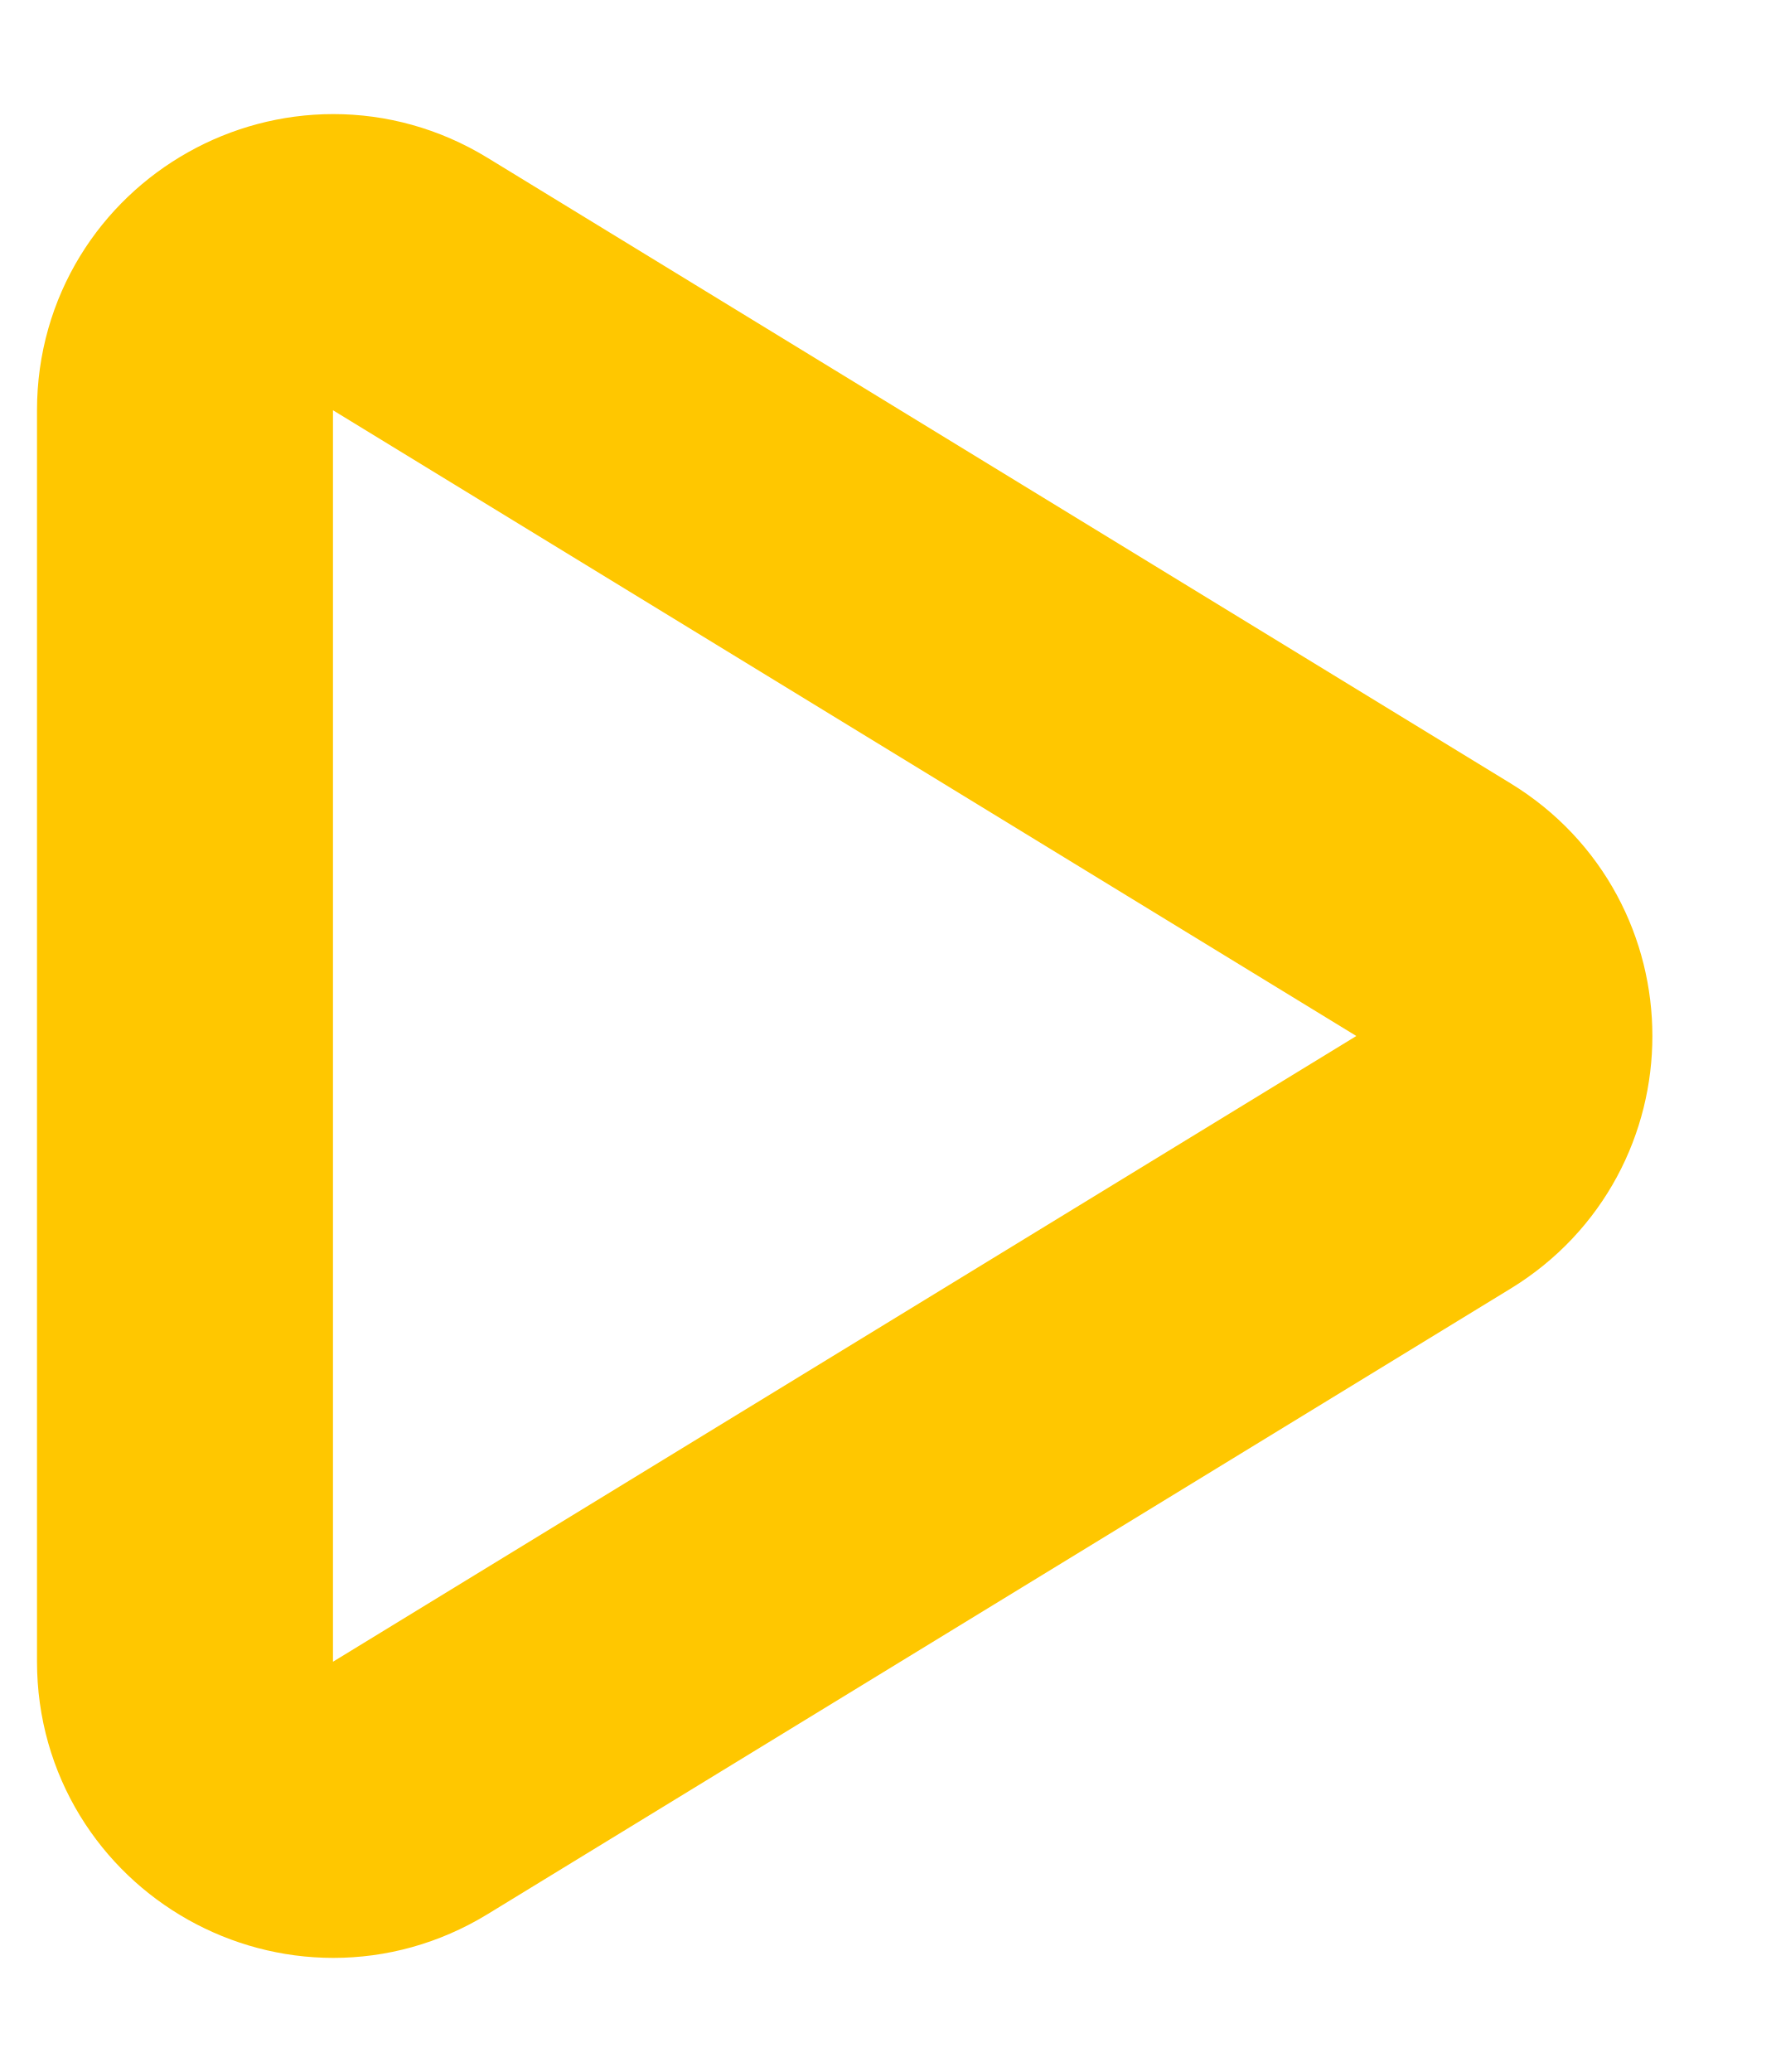
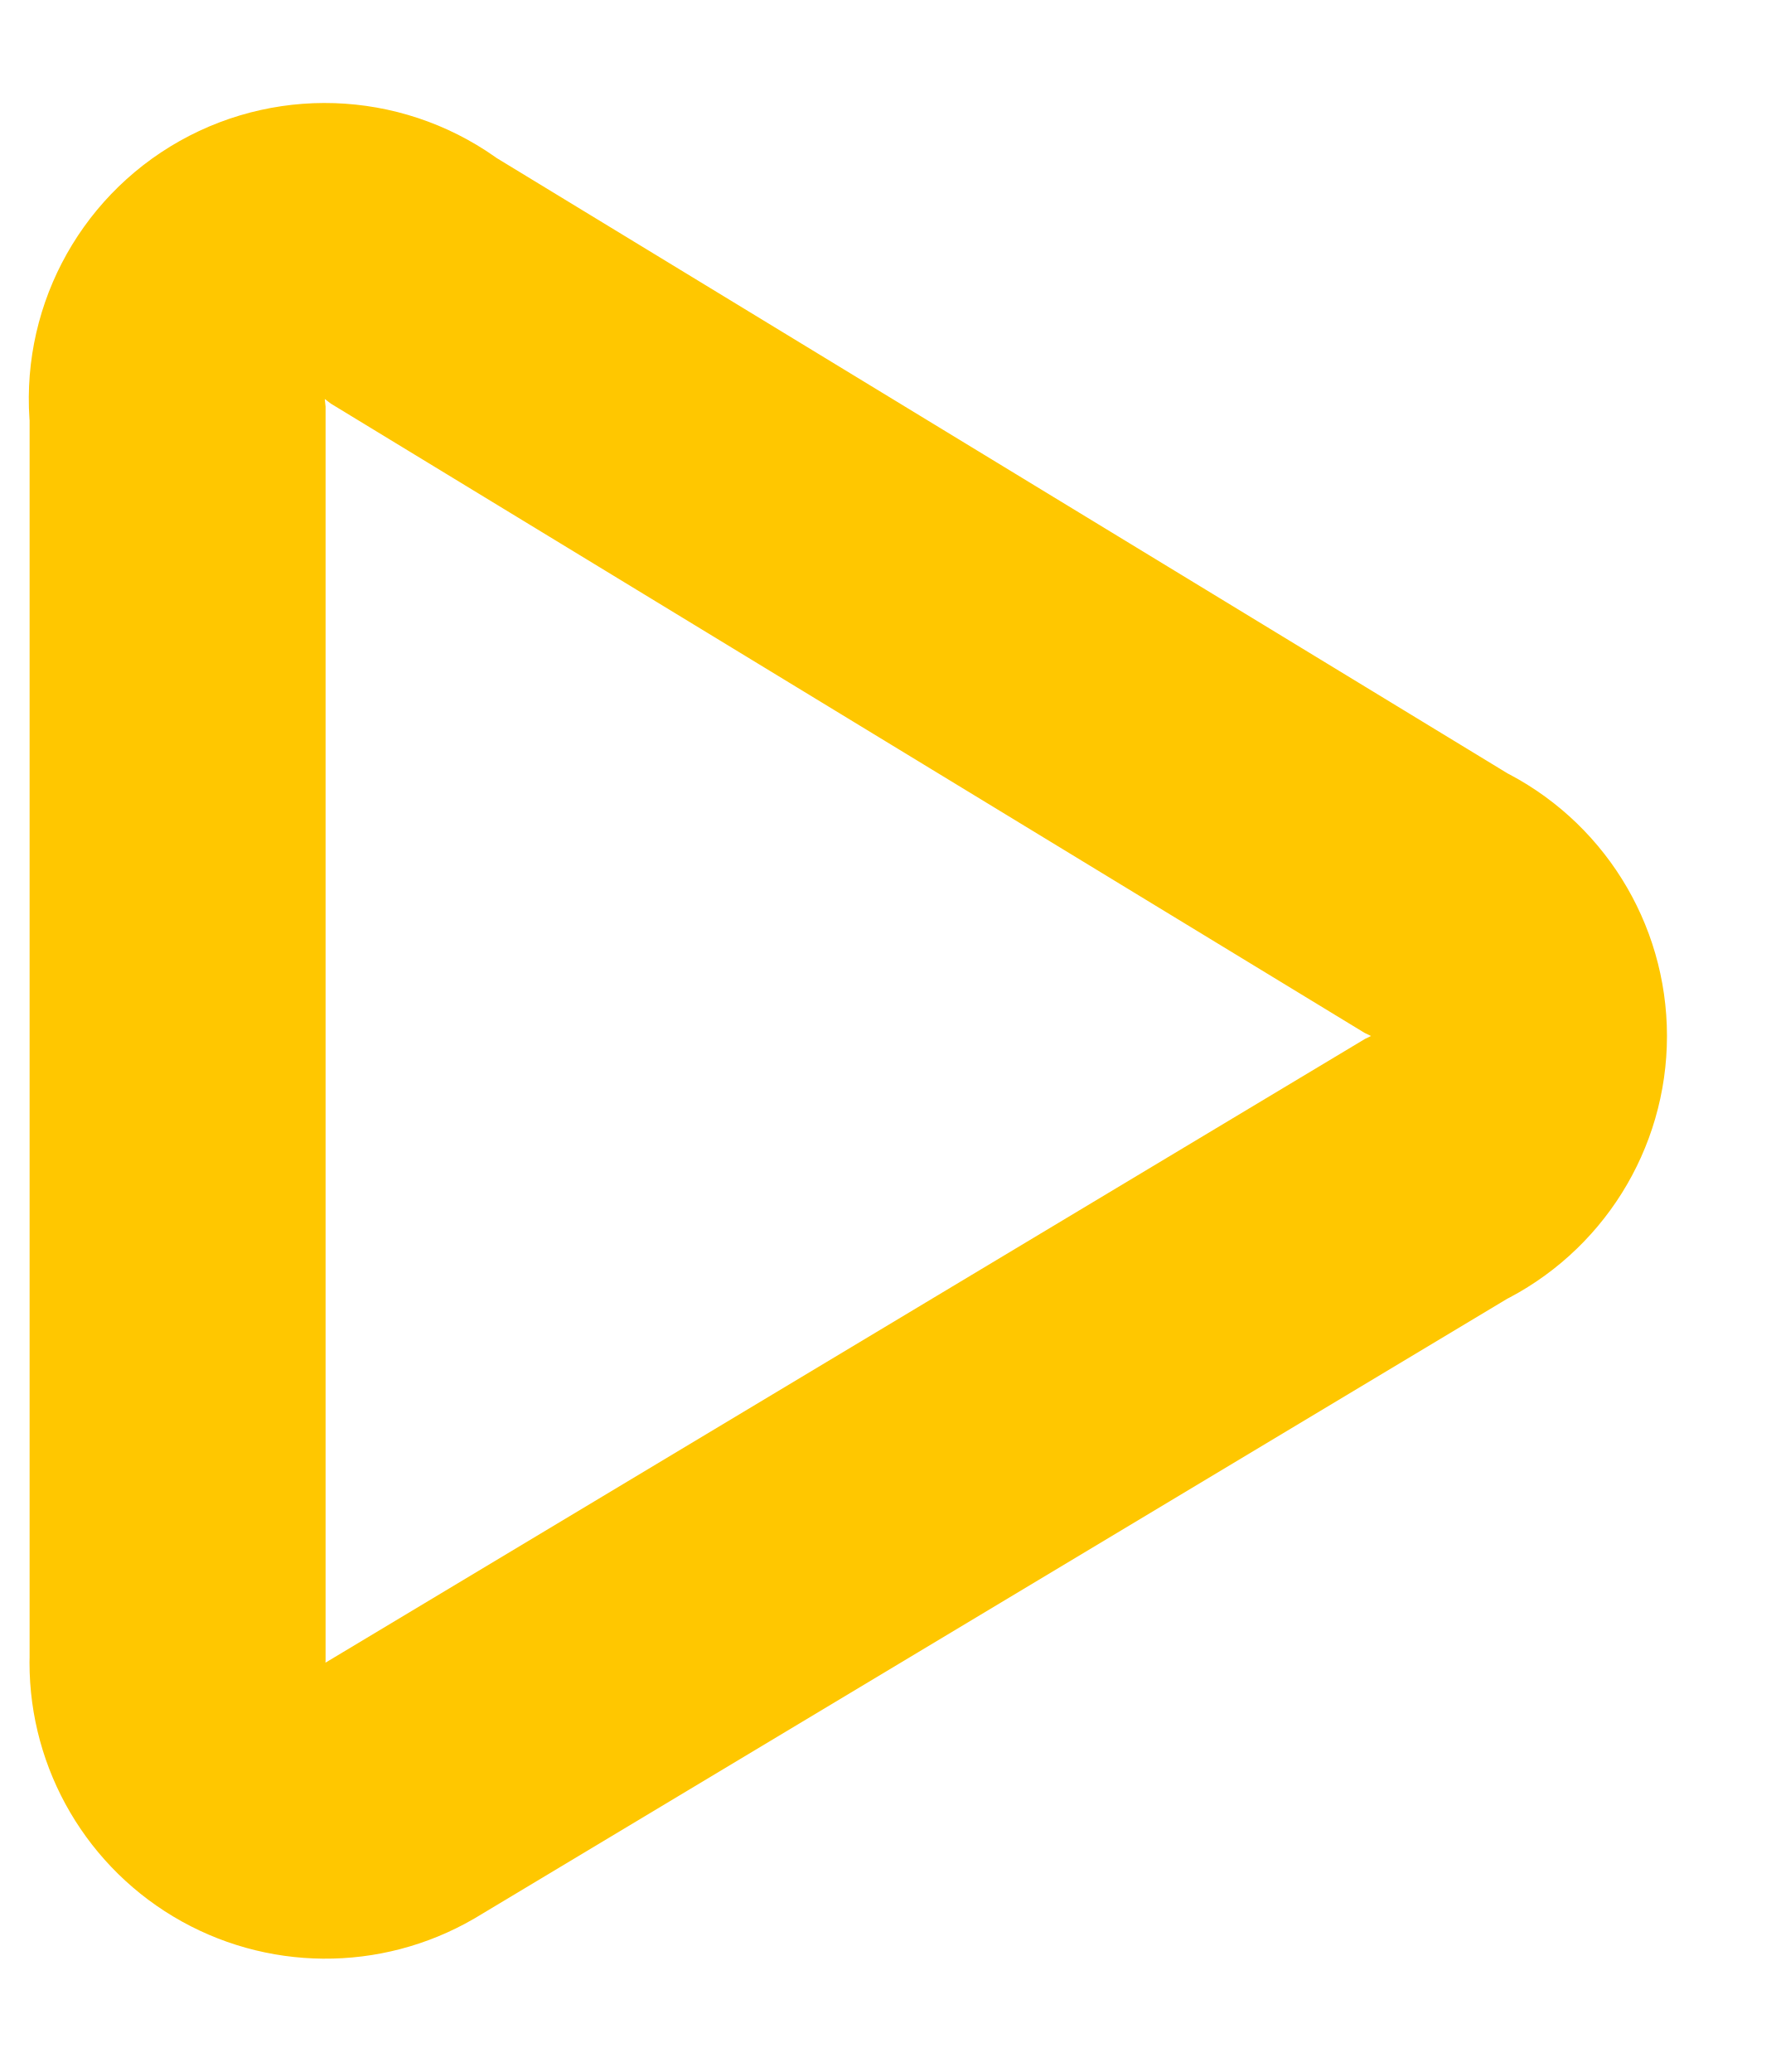
- <svg xmlns="http://www.w3.org/2000/svg" width="12" height="14" viewBox="0 0 12 14" fill="none">
-   <path d="M9.687 6.147C10.325 6.537 10.325 7.463 9.687 7.853L2.772 12.081C2.105 12.488 1.25 12.008 1.25 11.227L1.25 2.772C1.25 1.992 2.105 1.512 2.772 1.919L9.687 6.147Z" stroke="#FFC700" stroke-width="2" />
+ <svg xmlns="http://www.w3.org/2000/svg" fill="none" width="12" height="14">
+   <path stroke="#FFC700" stroke-width="2" d="M9.7 6.1a1 1 0 010 1.8l-7 4.2a1 1 0 01-1.5-.9V2.8a1 1 0 011.6-.9l6.9 4.2z" />
</svg>
